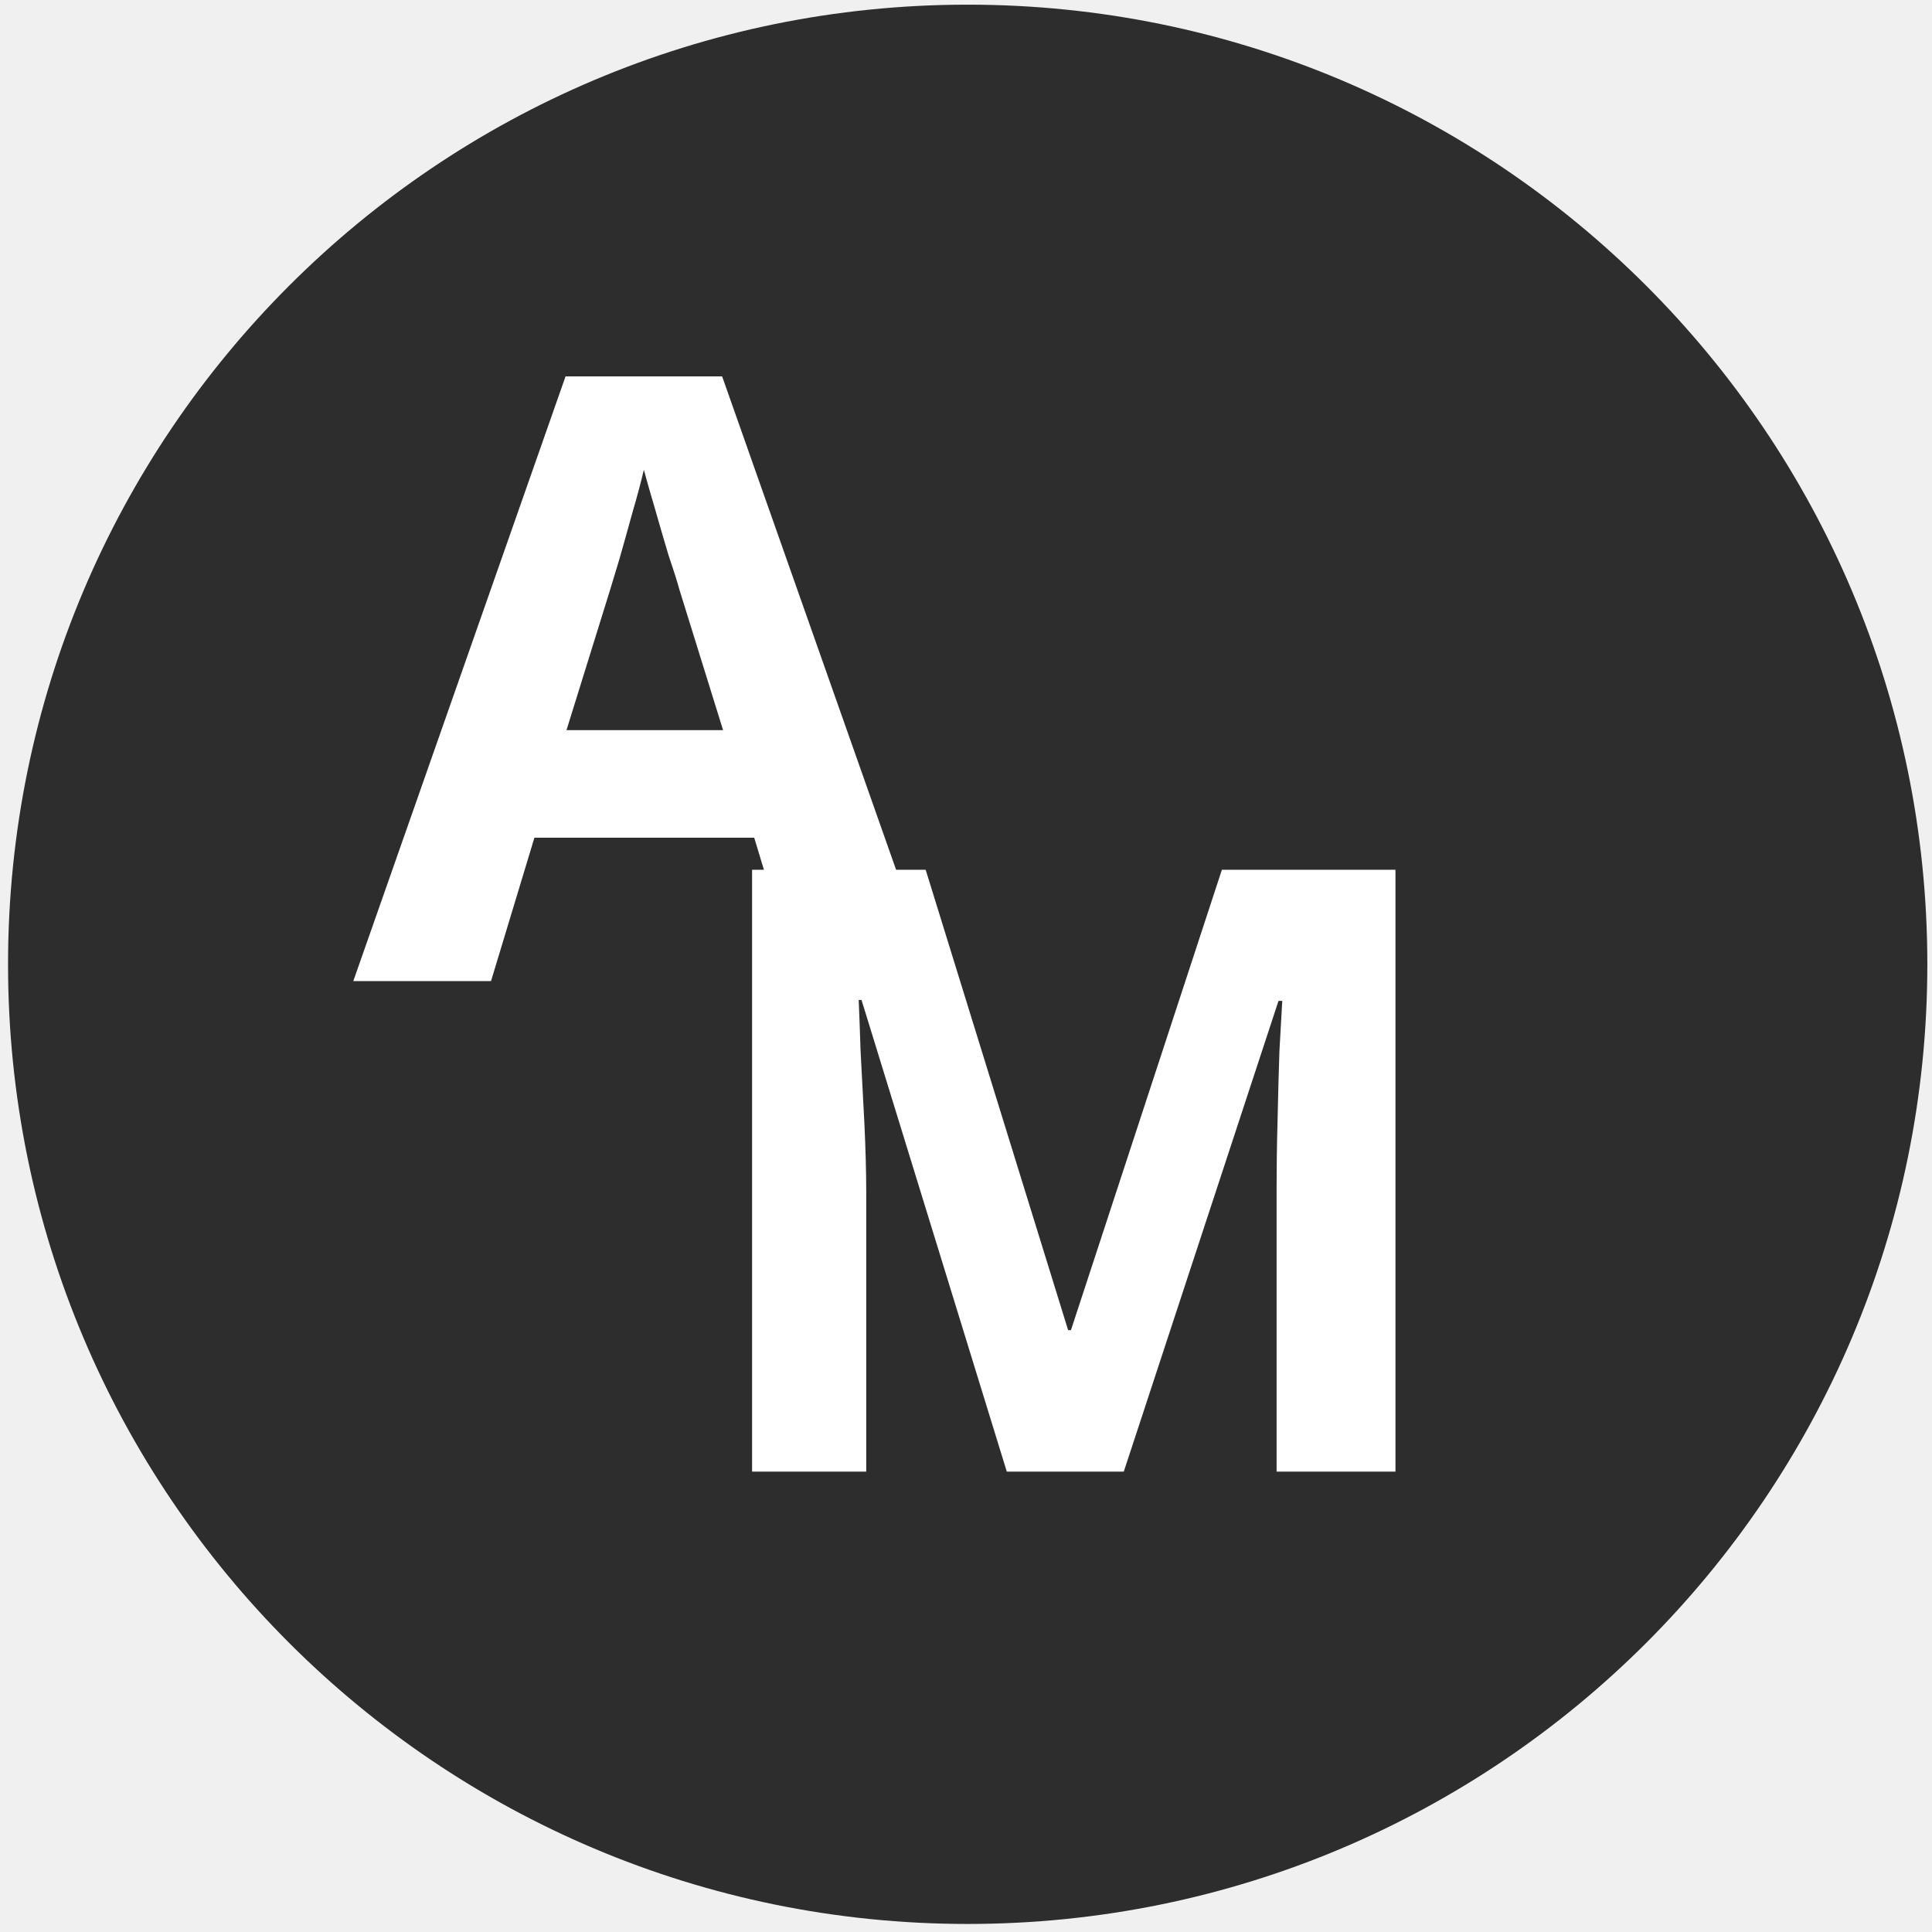
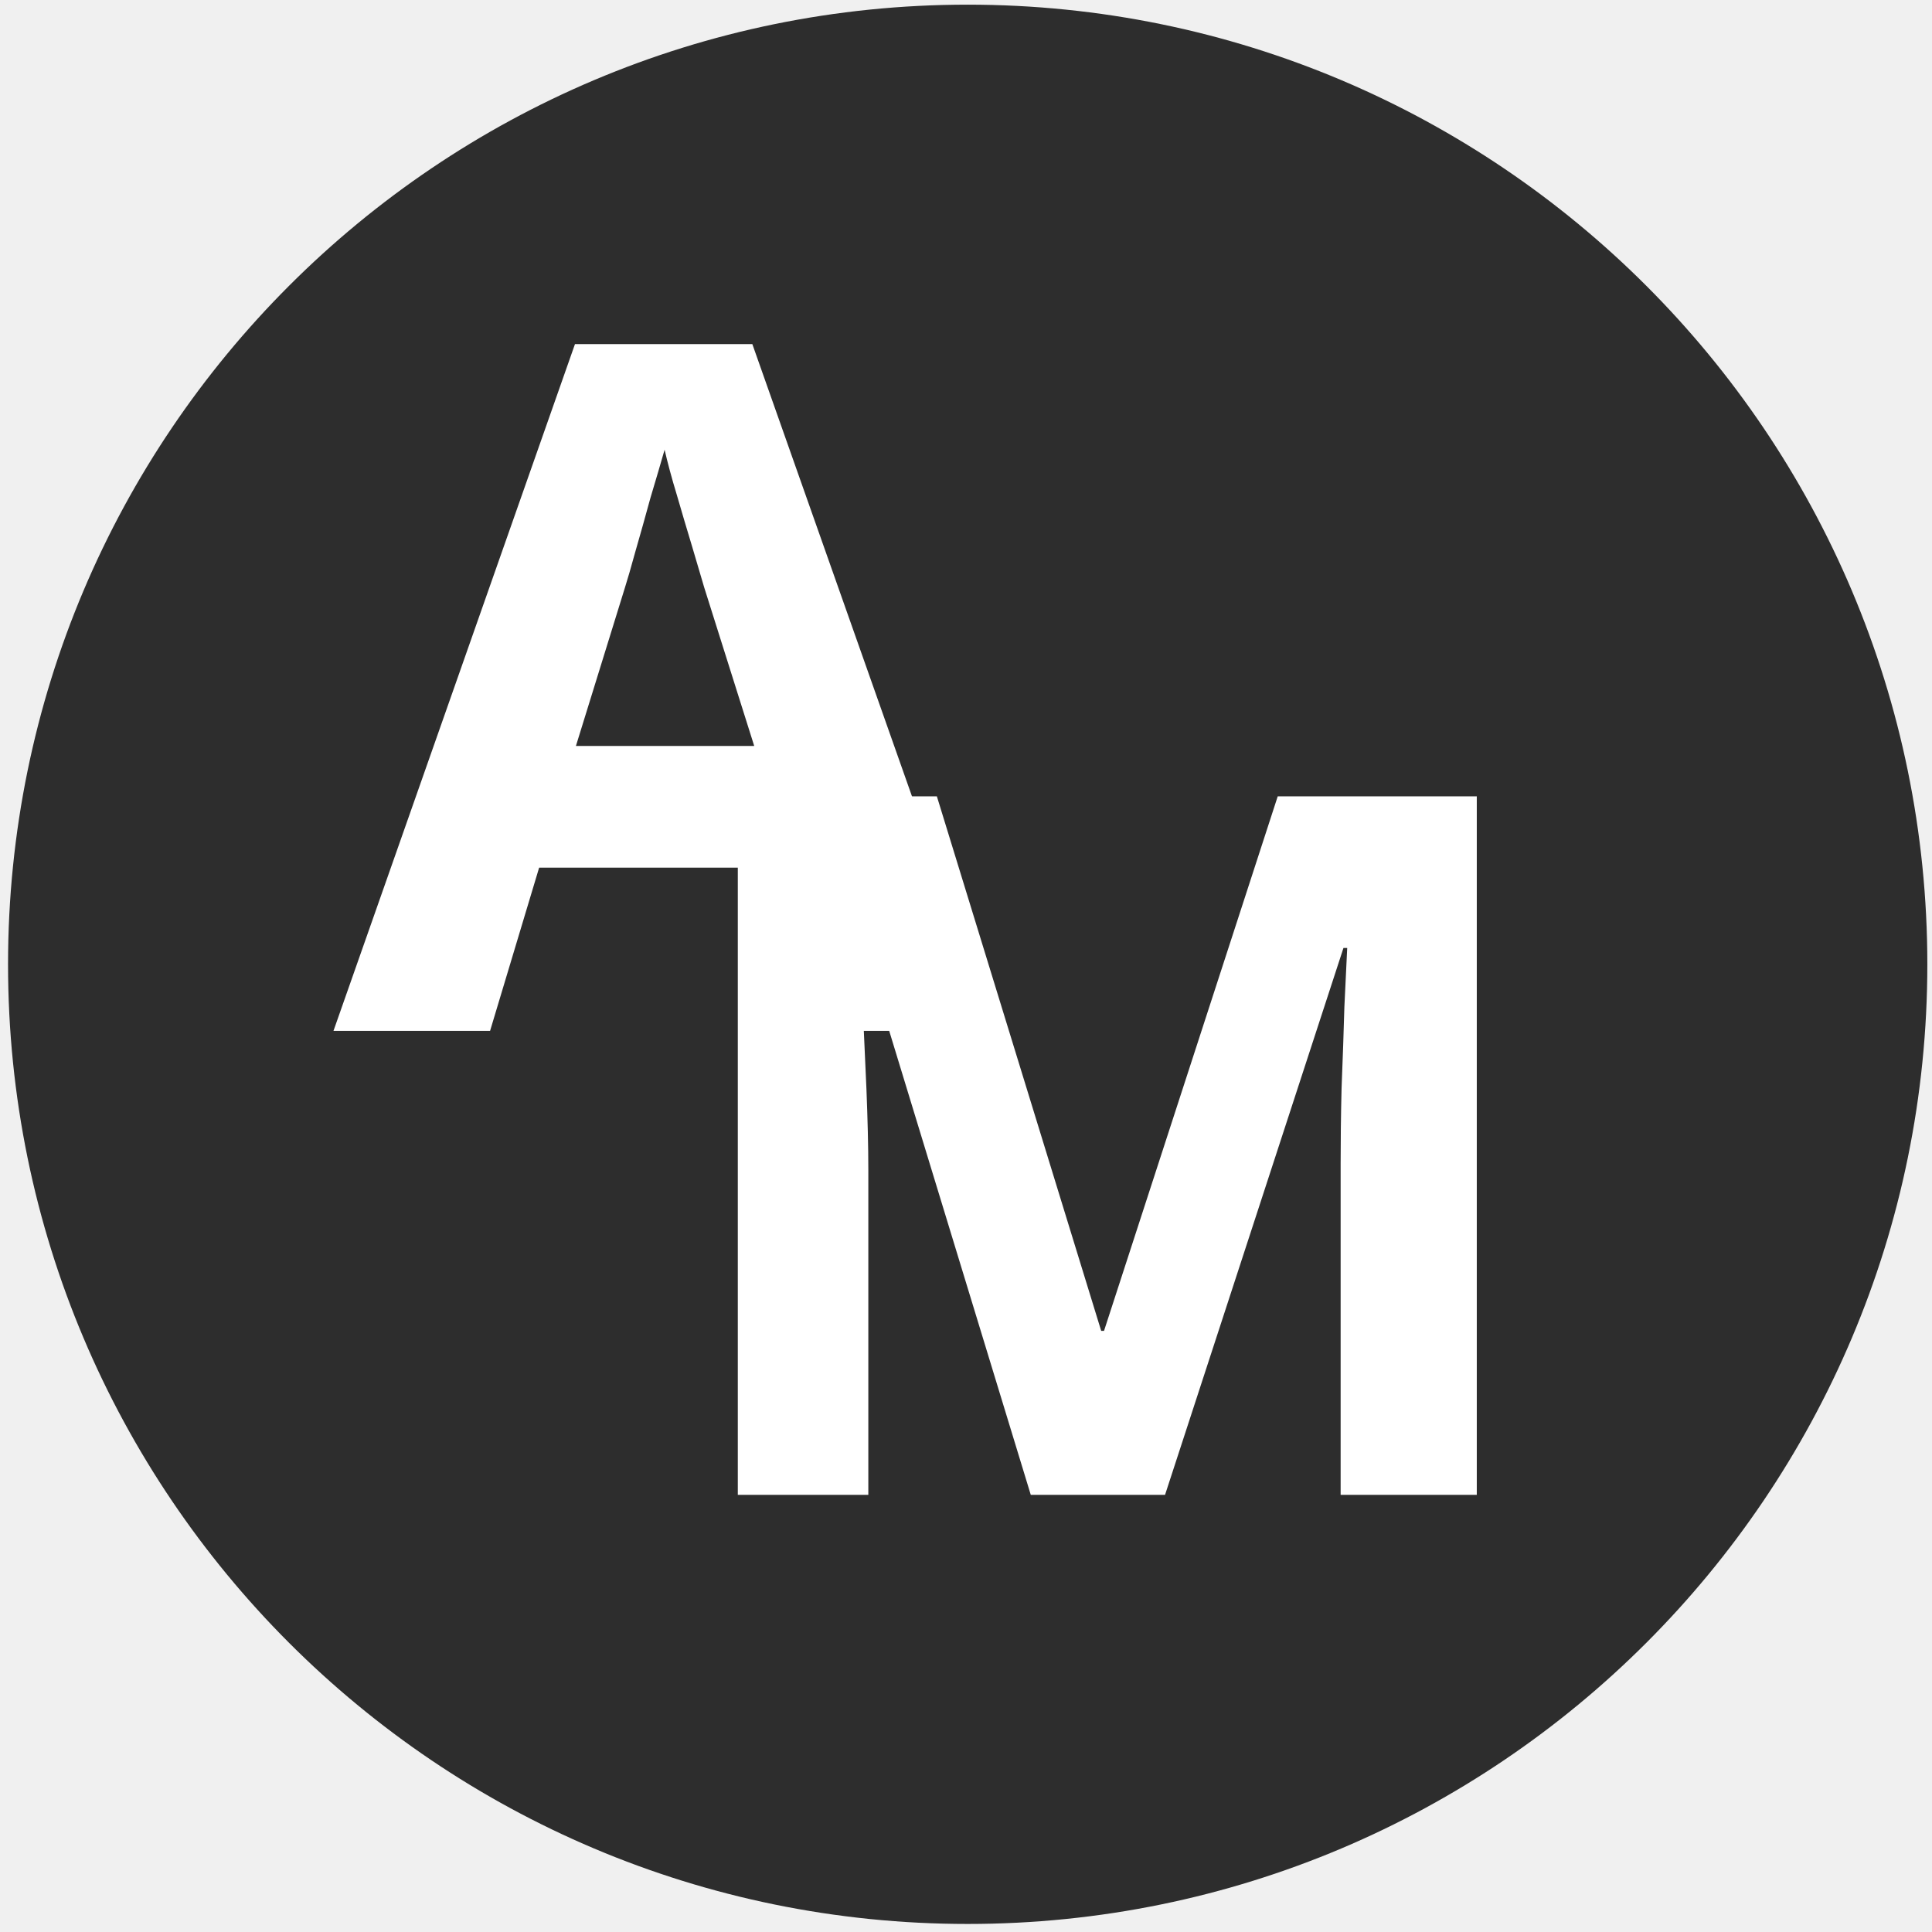
<svg xmlns="http://www.w3.org/2000/svg" width="32px" height="32px" id="svg3004" version="1.1">
  <defs id="defs3006" />
  <g id="layer1">
    <path style="fill:#2d2d2d;fill-opacity:1;stroke:#2d2d2d;stroke-width:1.8;stroke-linecap:round;stroke-linejoin:round;stroke-miterlimit:4;stroke-opacity:1;stroke-dasharray:none" id="path4396" d="m 33.221,17.354 a 13.574,13.574 0 1 1 -27.148,0 13.574,13.574 0 1 1 27.148,0 z" transform="matrix(1.098162,0,0,1.098162,-5.547586,-3.085486)" />
-     <text xml:space="preserve" style="font-size:46.586px;font-style:normal;font-weight:normal;line-height:125%;letter-spacing:0px;word-spacing:0px;fill:#ffffff;fill-opacity:1;stroke:none;font-family:Sans" x="5.851" y="16.253" id="text3754">
-       <tspan id="tspan3756" x="5.851" y="16.253" style="font-size:13.976px;font-weight:bold;fill:#ffffff;fill-opacity:1;-inkscape-font-specification:Sans Bold">A</tspan>
+     <text xml:space="preserve" style="font-size:52.938px;font-style:normal;font-weight:normal;line-height:125%;letter-spacing:0px;word-spacing:0px;fill:#ffffff;fill-opacity:1;stroke:none;font-family:Sans" x="5.522" y="17.074" id="text3754">
+       <tspan id="tspan3756" x="5.522" y="17.074" style="font-size:15.881px;font-weight:bold;fill:#ffffff;fill-opacity:1;-inkscape-font-specification:Sans Bold">A</tspan>
    </text>
-     <text xml:space="preserve" style="font-size:46.488px;font-style:normal;font-weight:normal;line-height:125%;letter-spacing:0px;word-spacing:0px;fill:#ffffff;fill-opacity:1;stroke:none;font-family:Sans" x="11.206" y="24.373" id="text3754-8">
-       <tspan id="tspan3756-2" x="11.206" y="24.373" style="font-size:13.946px;font-weight:bold;fill:#ffffff;fill-opacity:1;-inkscape-font-specification:Sans Bold">M</tspan>
+     <text xml:space="preserve" style="font-size:53.744px;font-style:normal;font-weight:normal;line-height:125%;letter-spacing:0px;word-spacing:0px;fill:#ffffff;fill-opacity:1;stroke:none;font-family:Sans" x="10.824" y="24.645" id="text3754-8" transform="scale(0.9953613,1.00466)">
+       <tspan id="tspan3756-2" x="10.824" y="24.645" style="font-size:16.123px;font-weight:bold;fill:#ffffff;fill-opacity:1;-inkscape-font-specification:Sans Bold">M</tspan>
    </text>
  </g>
</svg>
